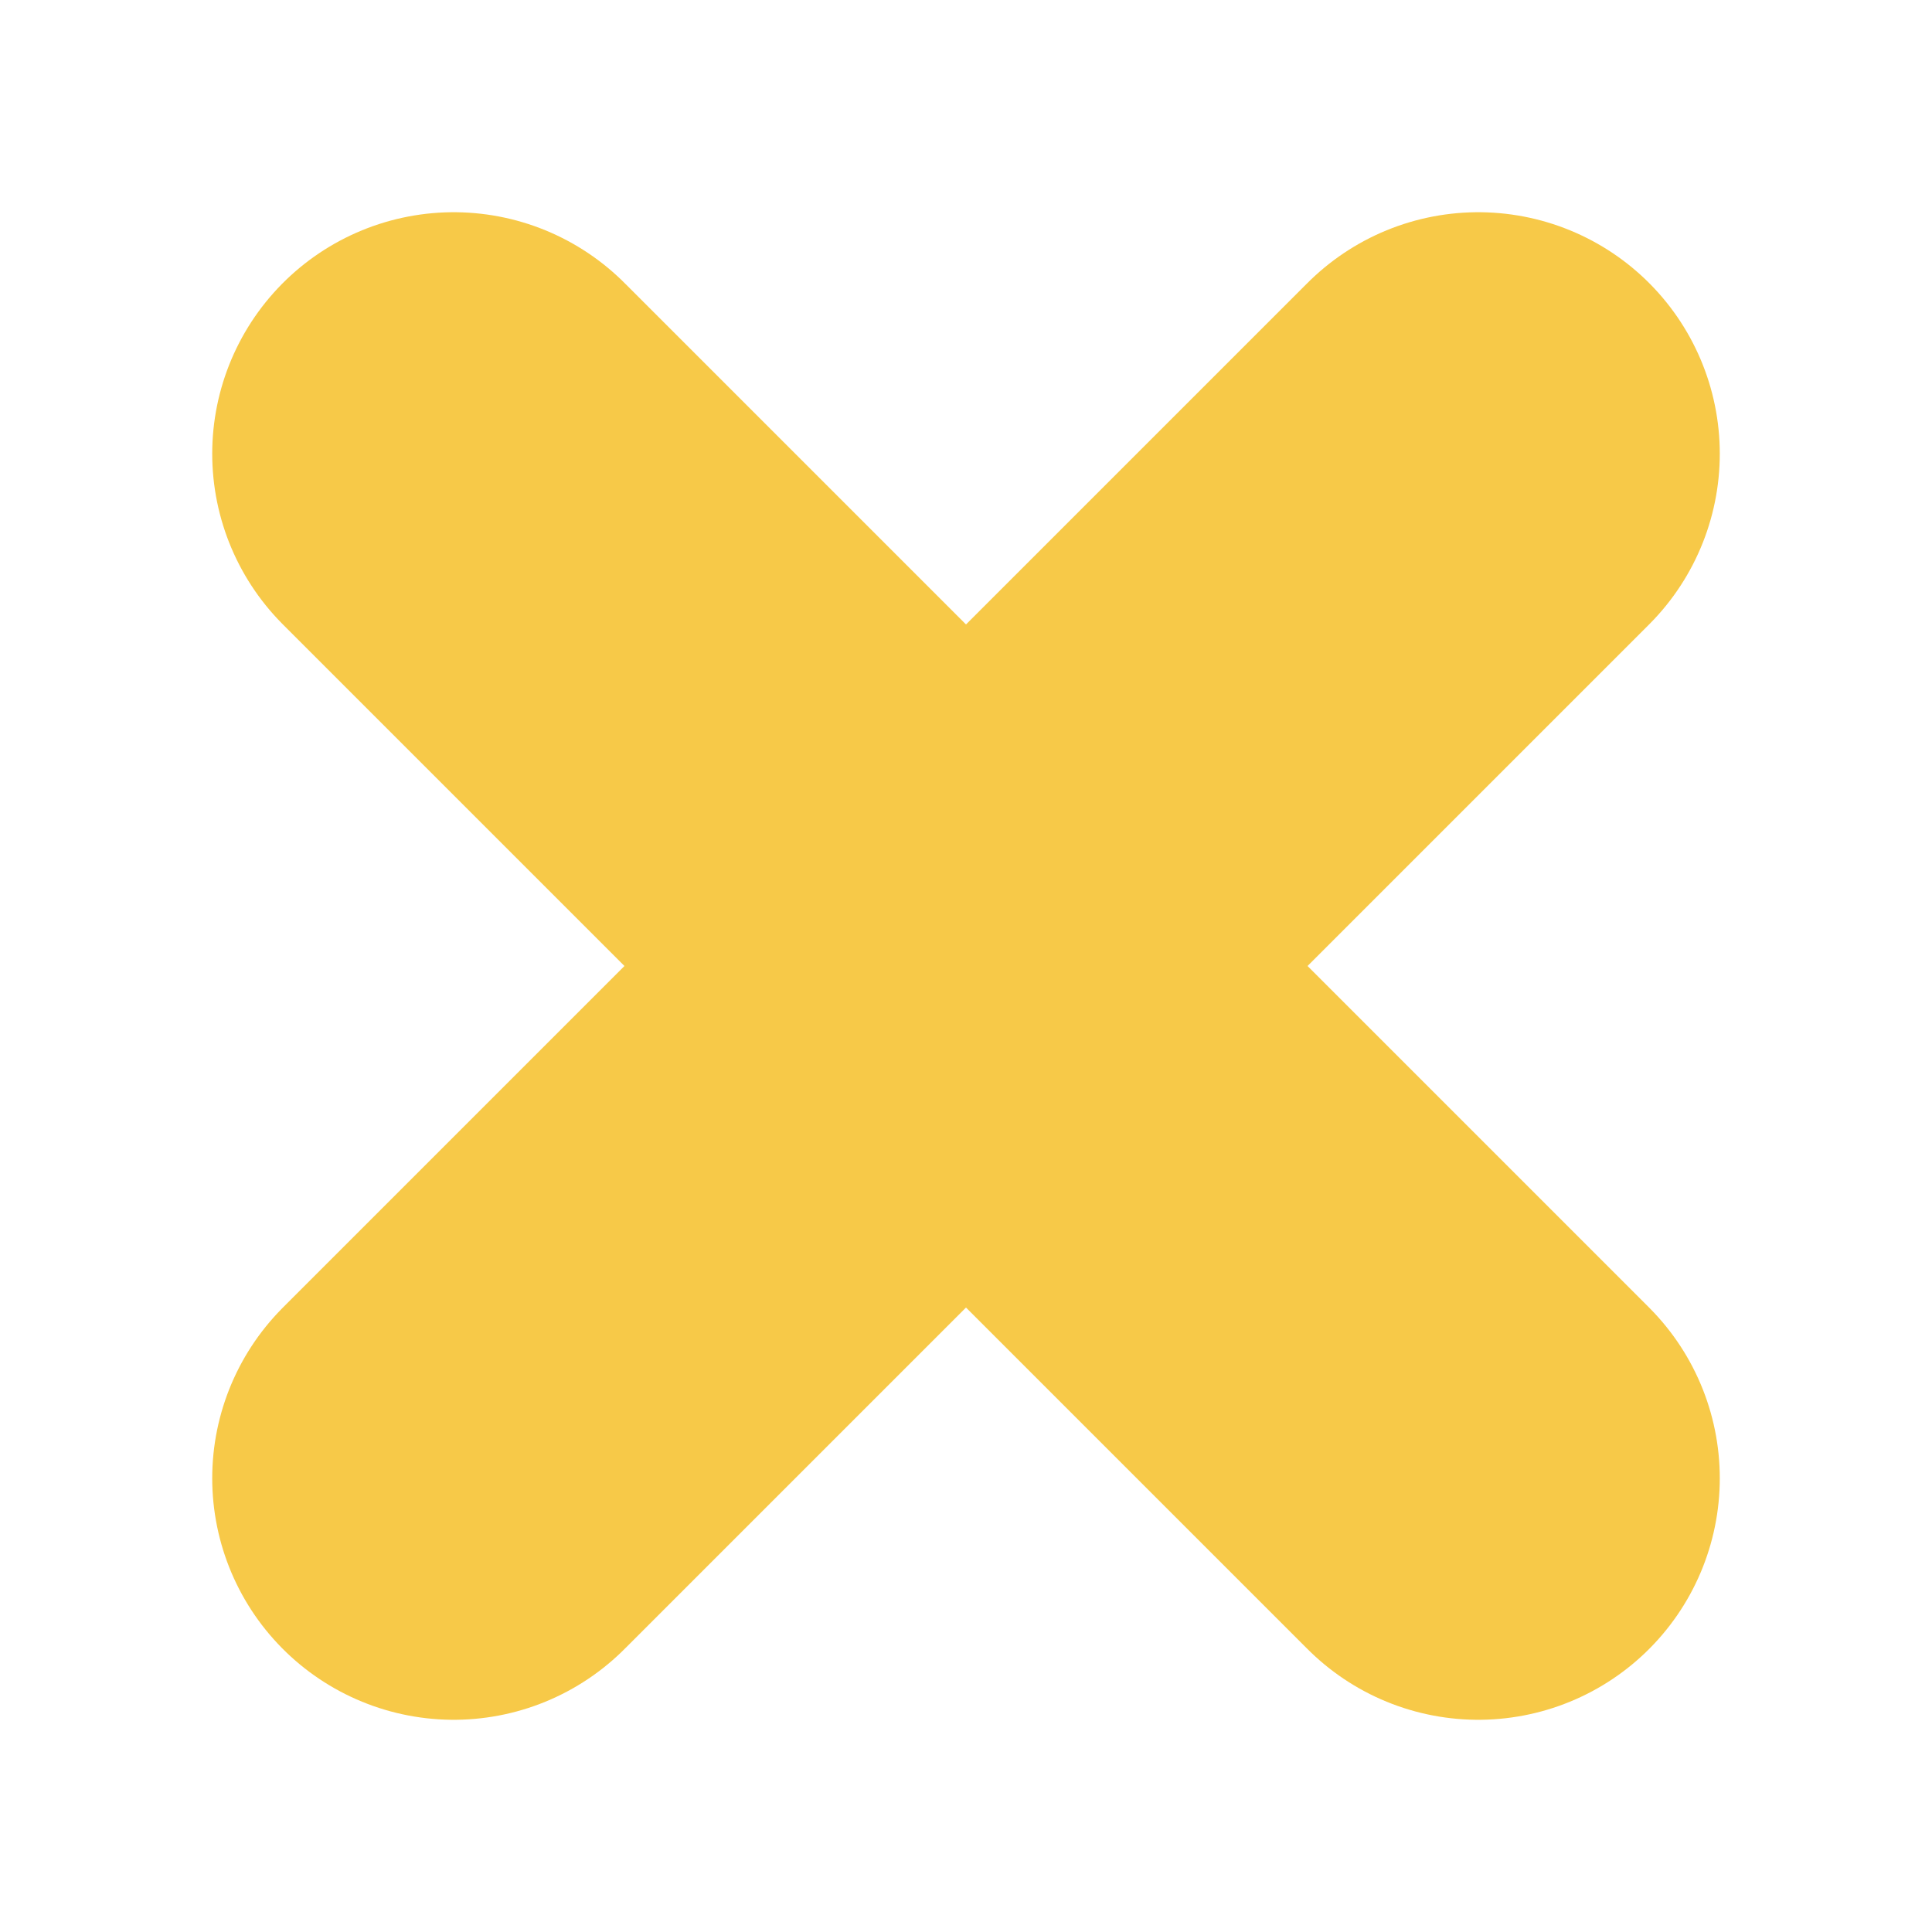
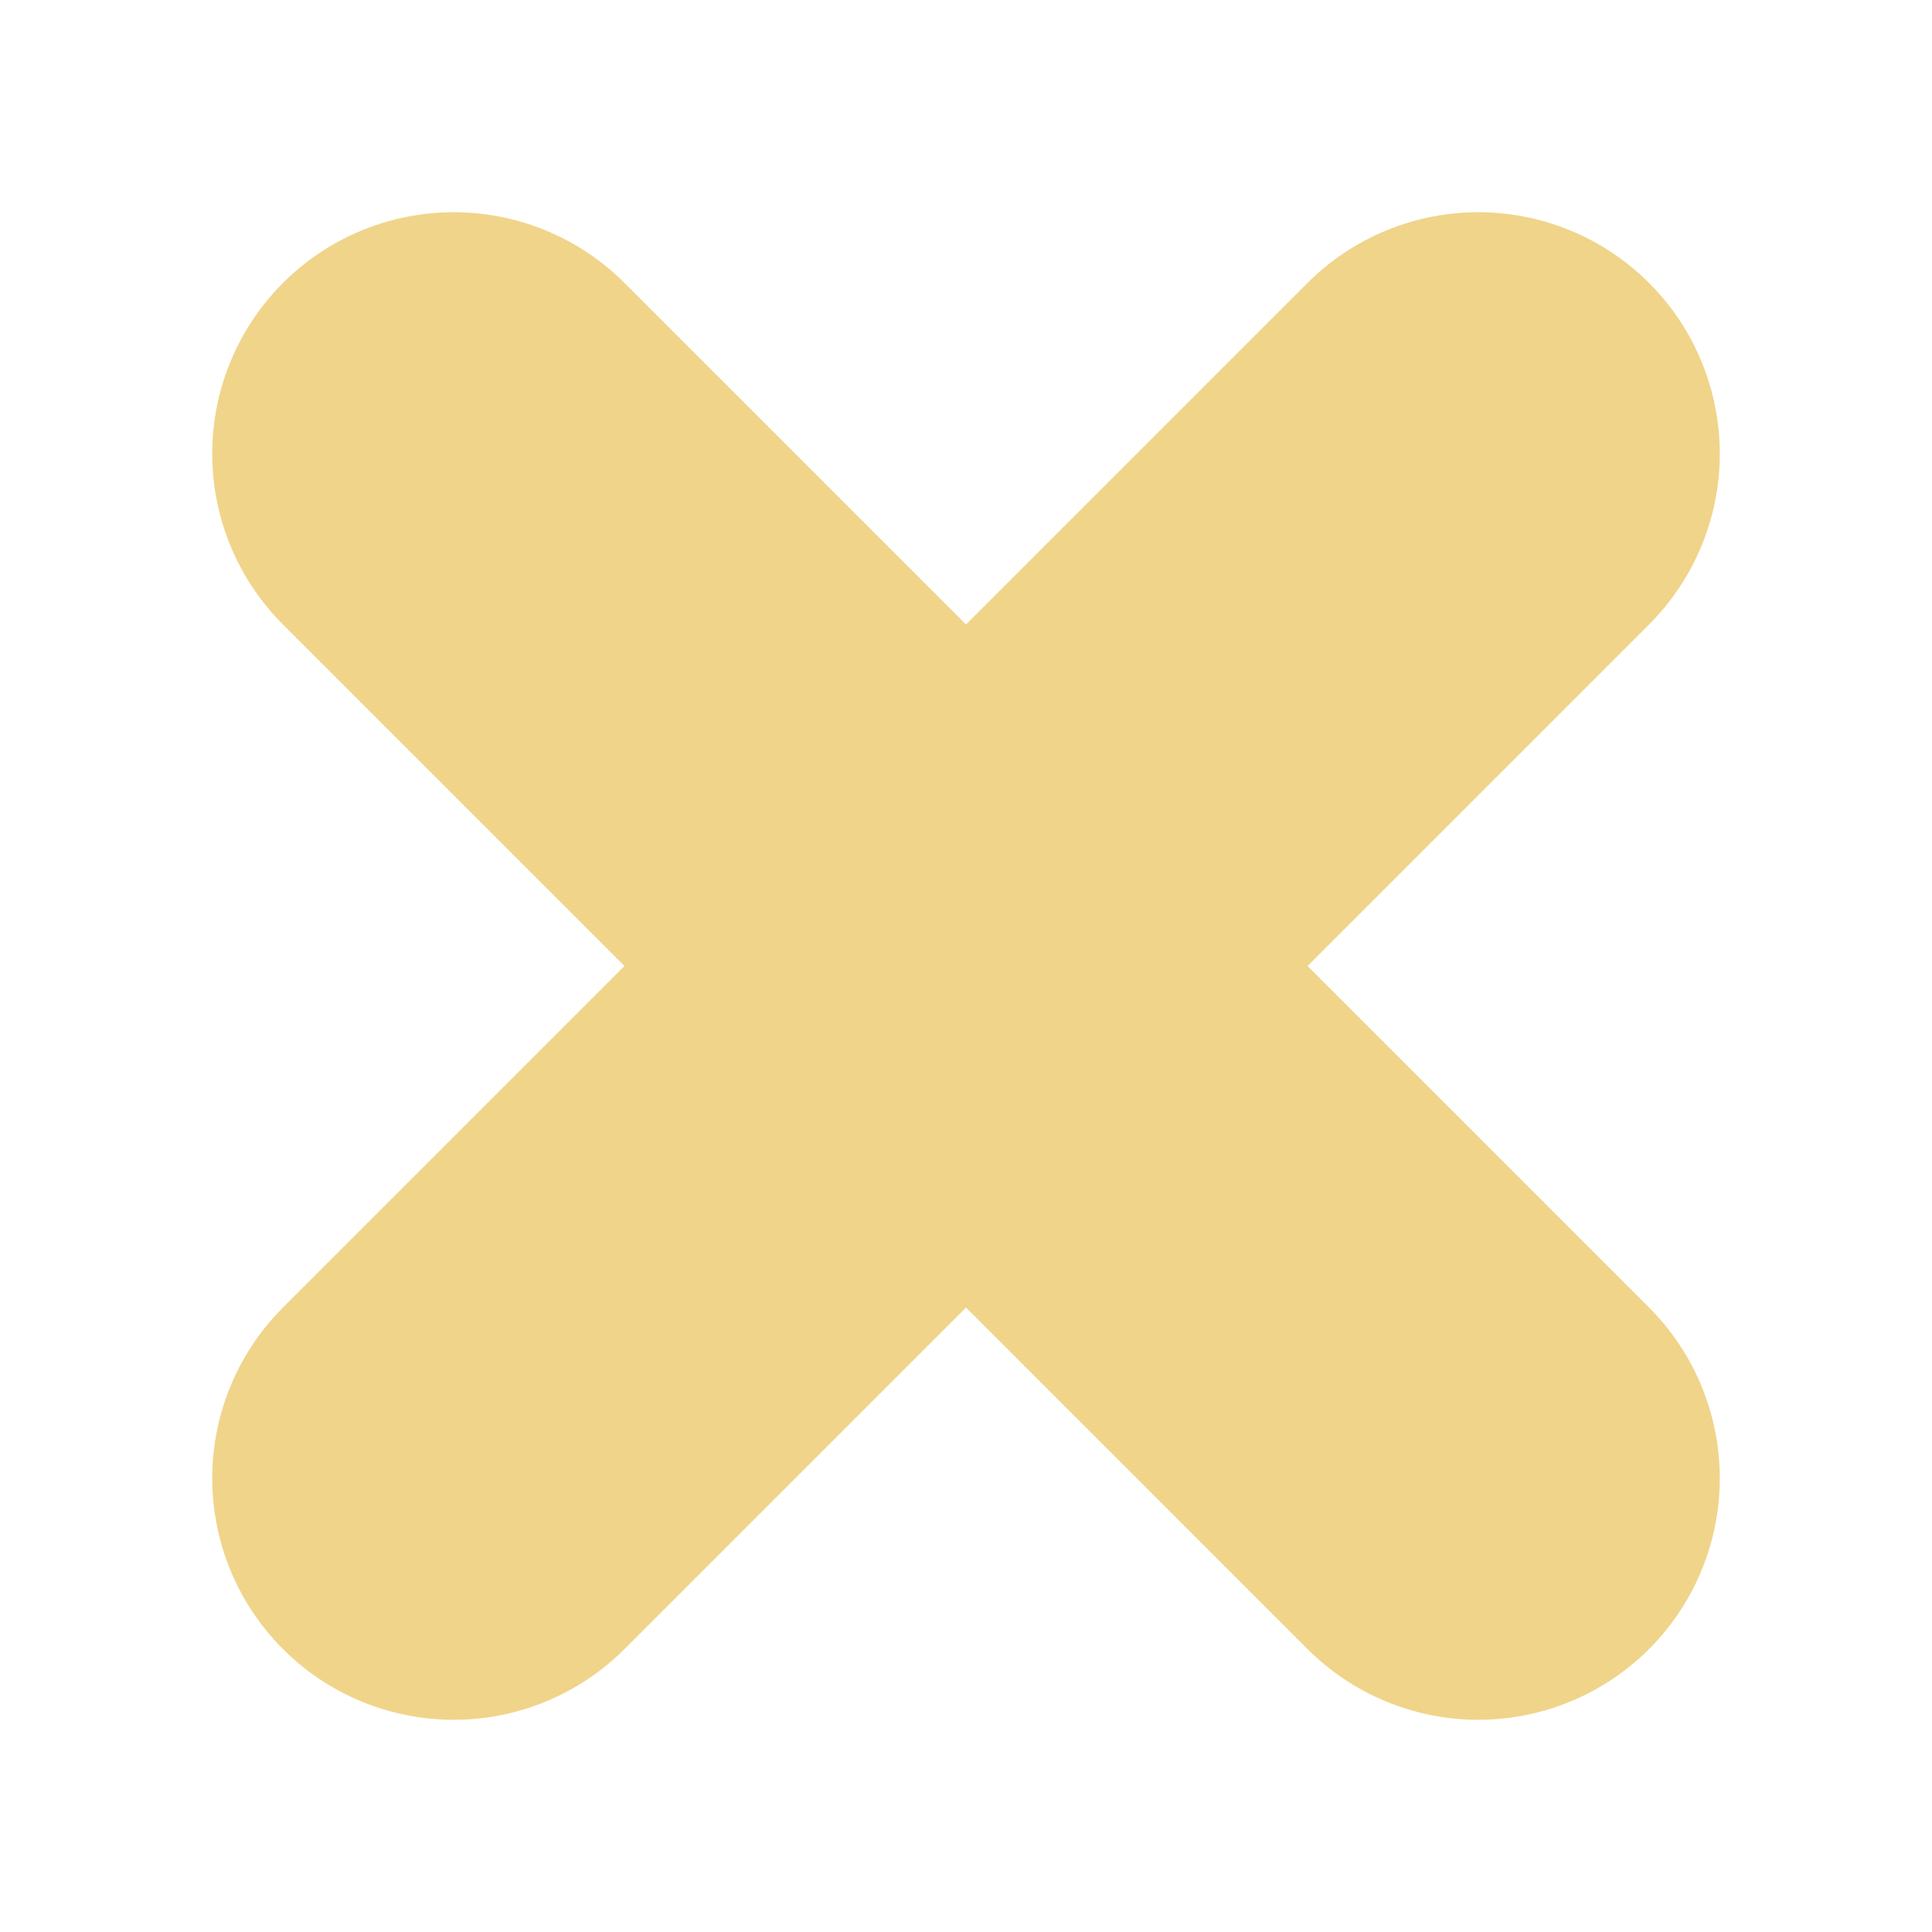
<svg xmlns="http://www.w3.org/2000/svg" width="32" height="32" viewBox="0 0 32 32" fill="none">
-   <path d="M7.515 7.515L24.485 24.485" stroke="#F7C948" stroke-width="8" stroke-linecap="round" />
-   <path d="M7.515 24.485L24.485 7.515" stroke="#F7C948" stroke-width="8" stroke-linecap="round" />
+   <path d="M7.515 7.515L24.485 24.485" stroke="#F0D48A" stroke-width="8" stroke-linecap="round" />
+   <path d="M7.515 24.485L24.485 7.515" stroke="#F0D48A" stroke-width="8" stroke-linecap="round" />
</svg>
